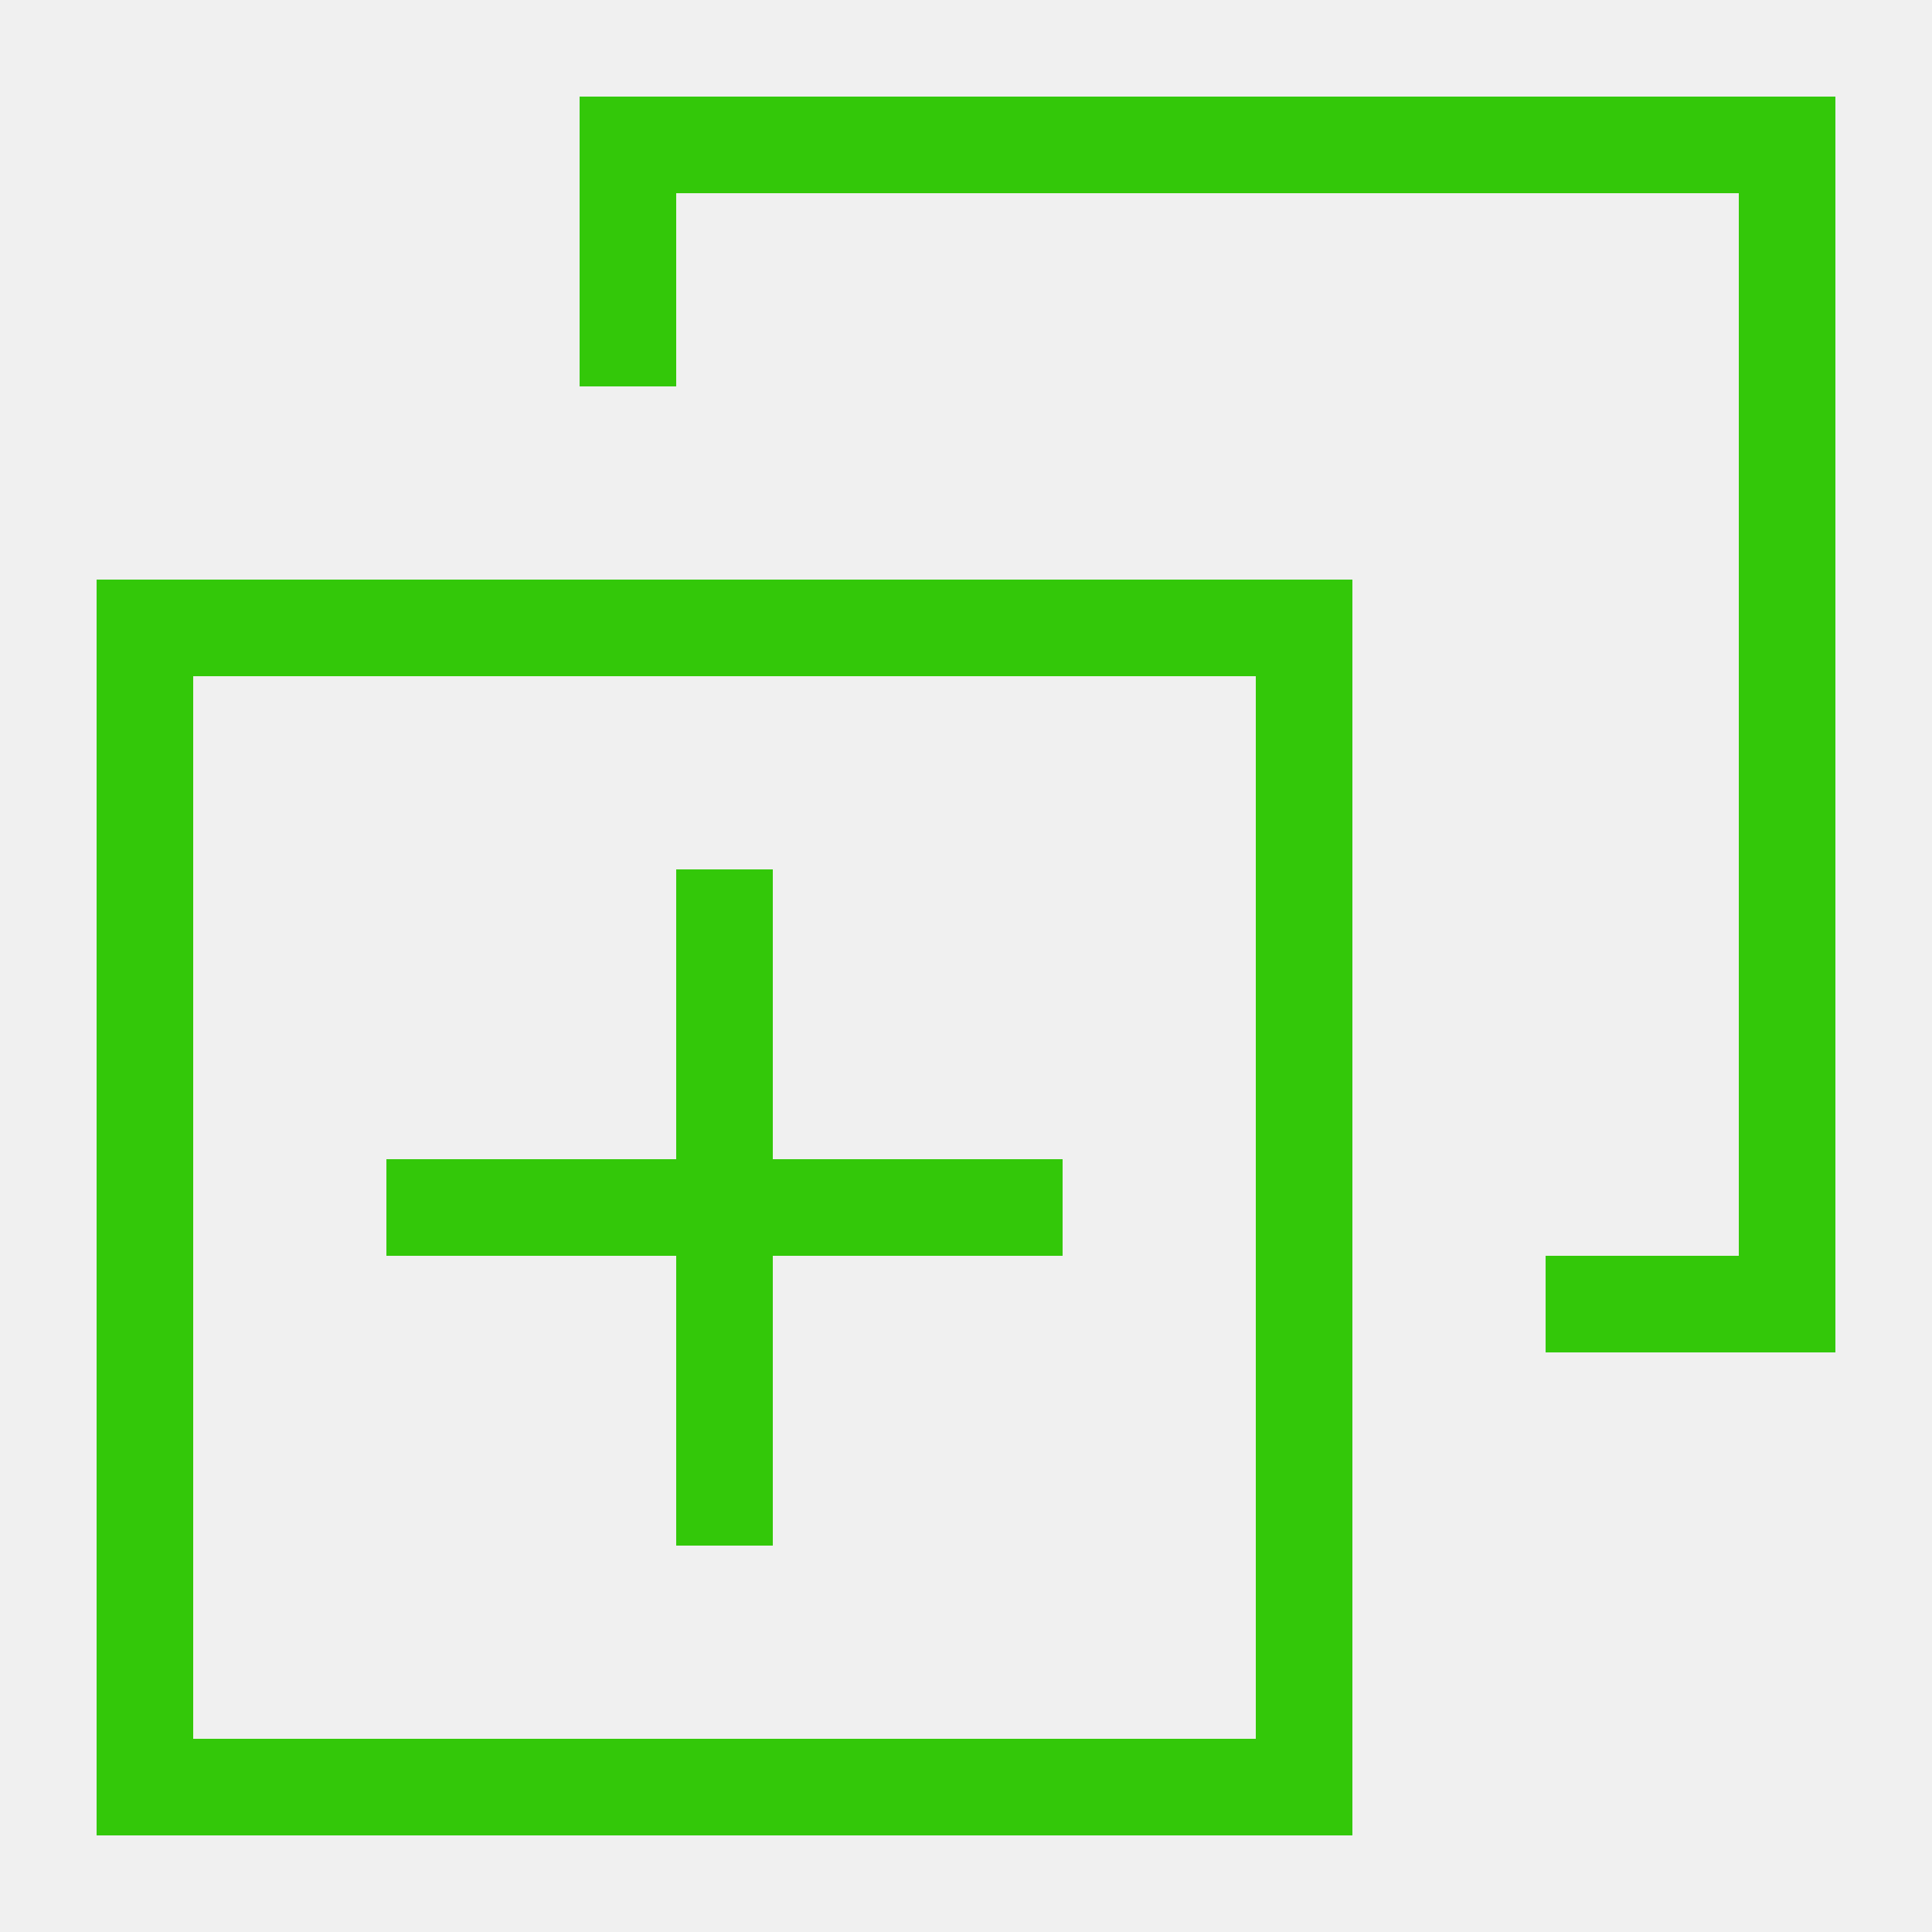
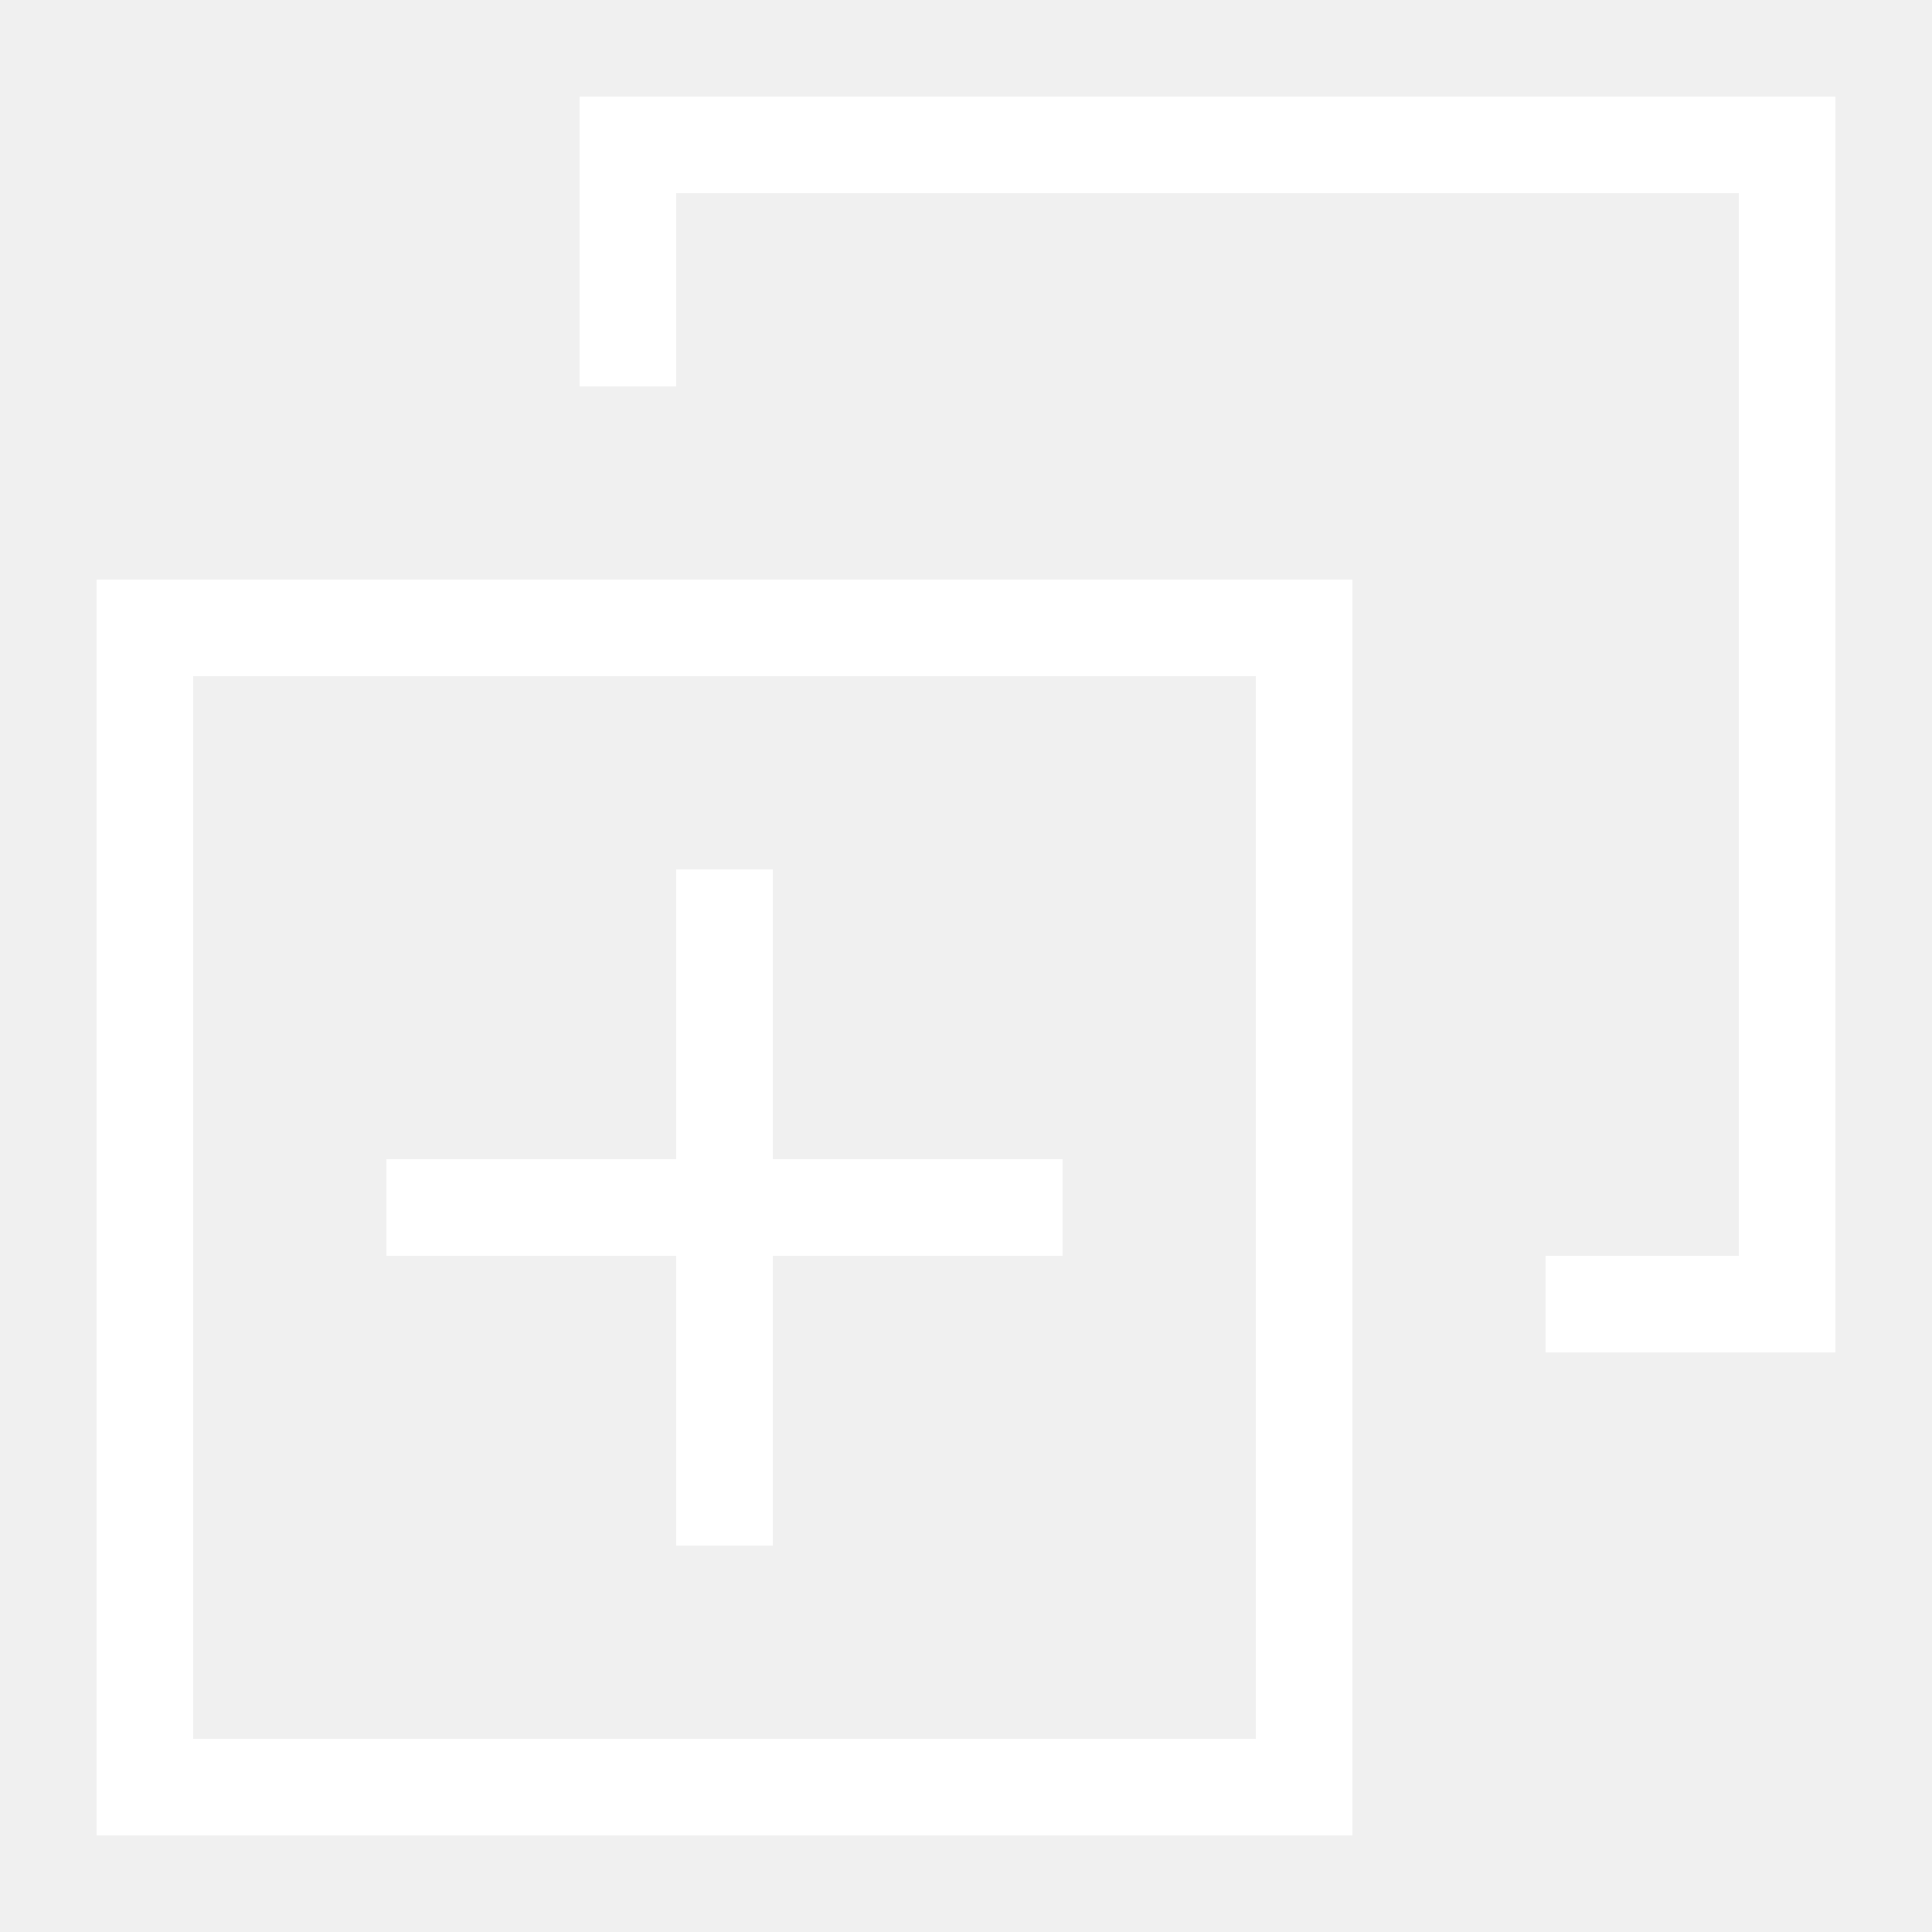
- <svg xmlns="http://www.w3.org/2000/svg" width="20px" height="20px" viewBox="0 0 20 20" version="1.1">
-   <g id="layer1">
-     <path d="M 6 1 L 6 4 L 7 4 L 7 2 L 18 2 L 18 13 L 16 13 L 16 14 L 19 14 L 19 1 L 6 1 z M 1 6 L 1 19 L 14 19 L 14 6 L 1 6 z M 2 7 L 13 7 L 13 18 L 2 18 L 2 7 z M 7 9 L 7 12 L 4 12 L 4 13 L 7 13 L 7 16 L 8 16 L 8 13 L 11 13 L 11 12 L 8 12 L 8 9 L 7 9 z " style="fill:#33c809; fill-opacity:1; stroke:none; stroke-width:0px;" />
+ <svg xmlns="http://www.w3.org/2000/svg" width="20px" height="20px" viewBox="0 0 20 20" version="1.1" fill="#ffffff" stroke="#ffffff">
+   <g id="SVGRepo_bgCarrier" stroke-width="0" />
+   <g id="SVGRepo_tracerCarrier" stroke-linecap="round" stroke-linejoin="round" />
+   <g id="SVGRepo_iconCarrier">
+     <g id="layer1">
+       <path d="M 6 1 L 6 4 L 7 4 L 7 2 L 18 2 L 18 13 L 16 13 L 16 14 L 19 14 L 19 1 L 6 1 z M 1 6 L 1 19 L 14 19 L 14 6 L 1 6 z M 2 7 L 13 7 L 13 18 L 2 18 L 2 7 z M 7 9 L 7 12 L 4 12 L 4 13 L 7 13 L 7 16 L 8 16 L 8 13 L 11 13 L 11 12 L 8 12 L 8 9 L 7 9 z " style="fill:#ffffff; fill-opacity:1; stroke:none; stroke-width:0px;" />
+     </g>
  </g>
</svg>
